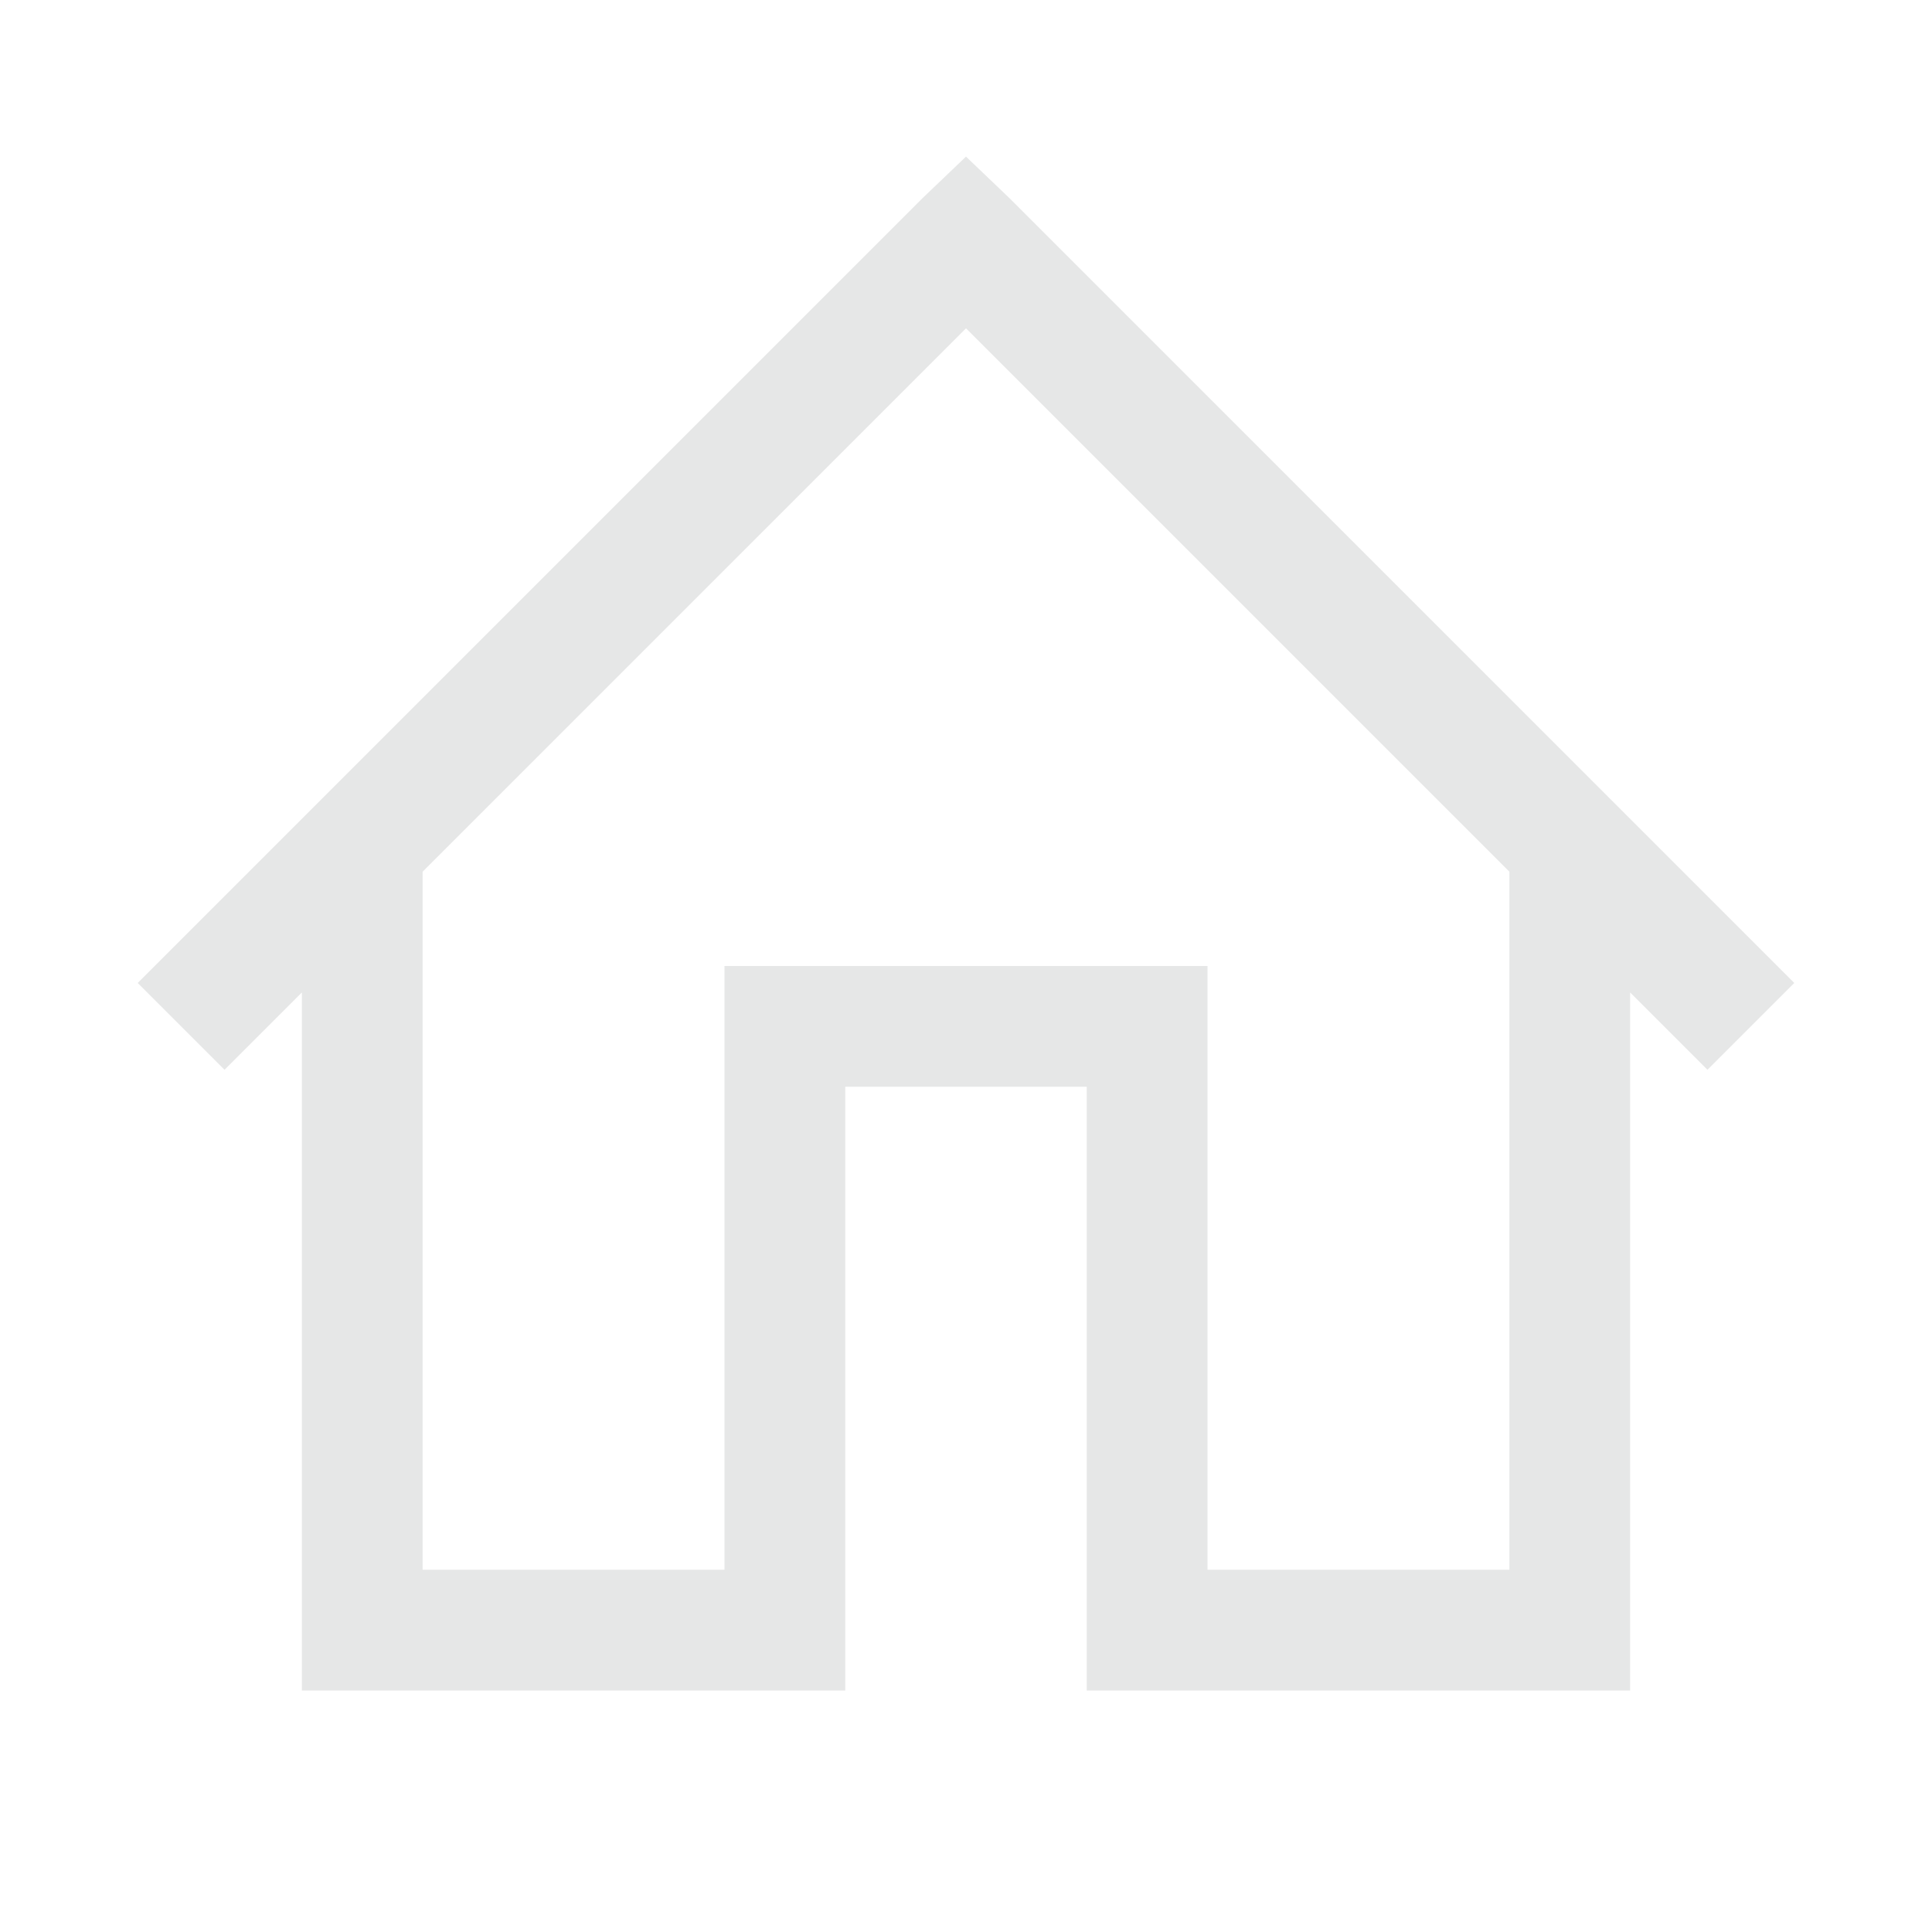
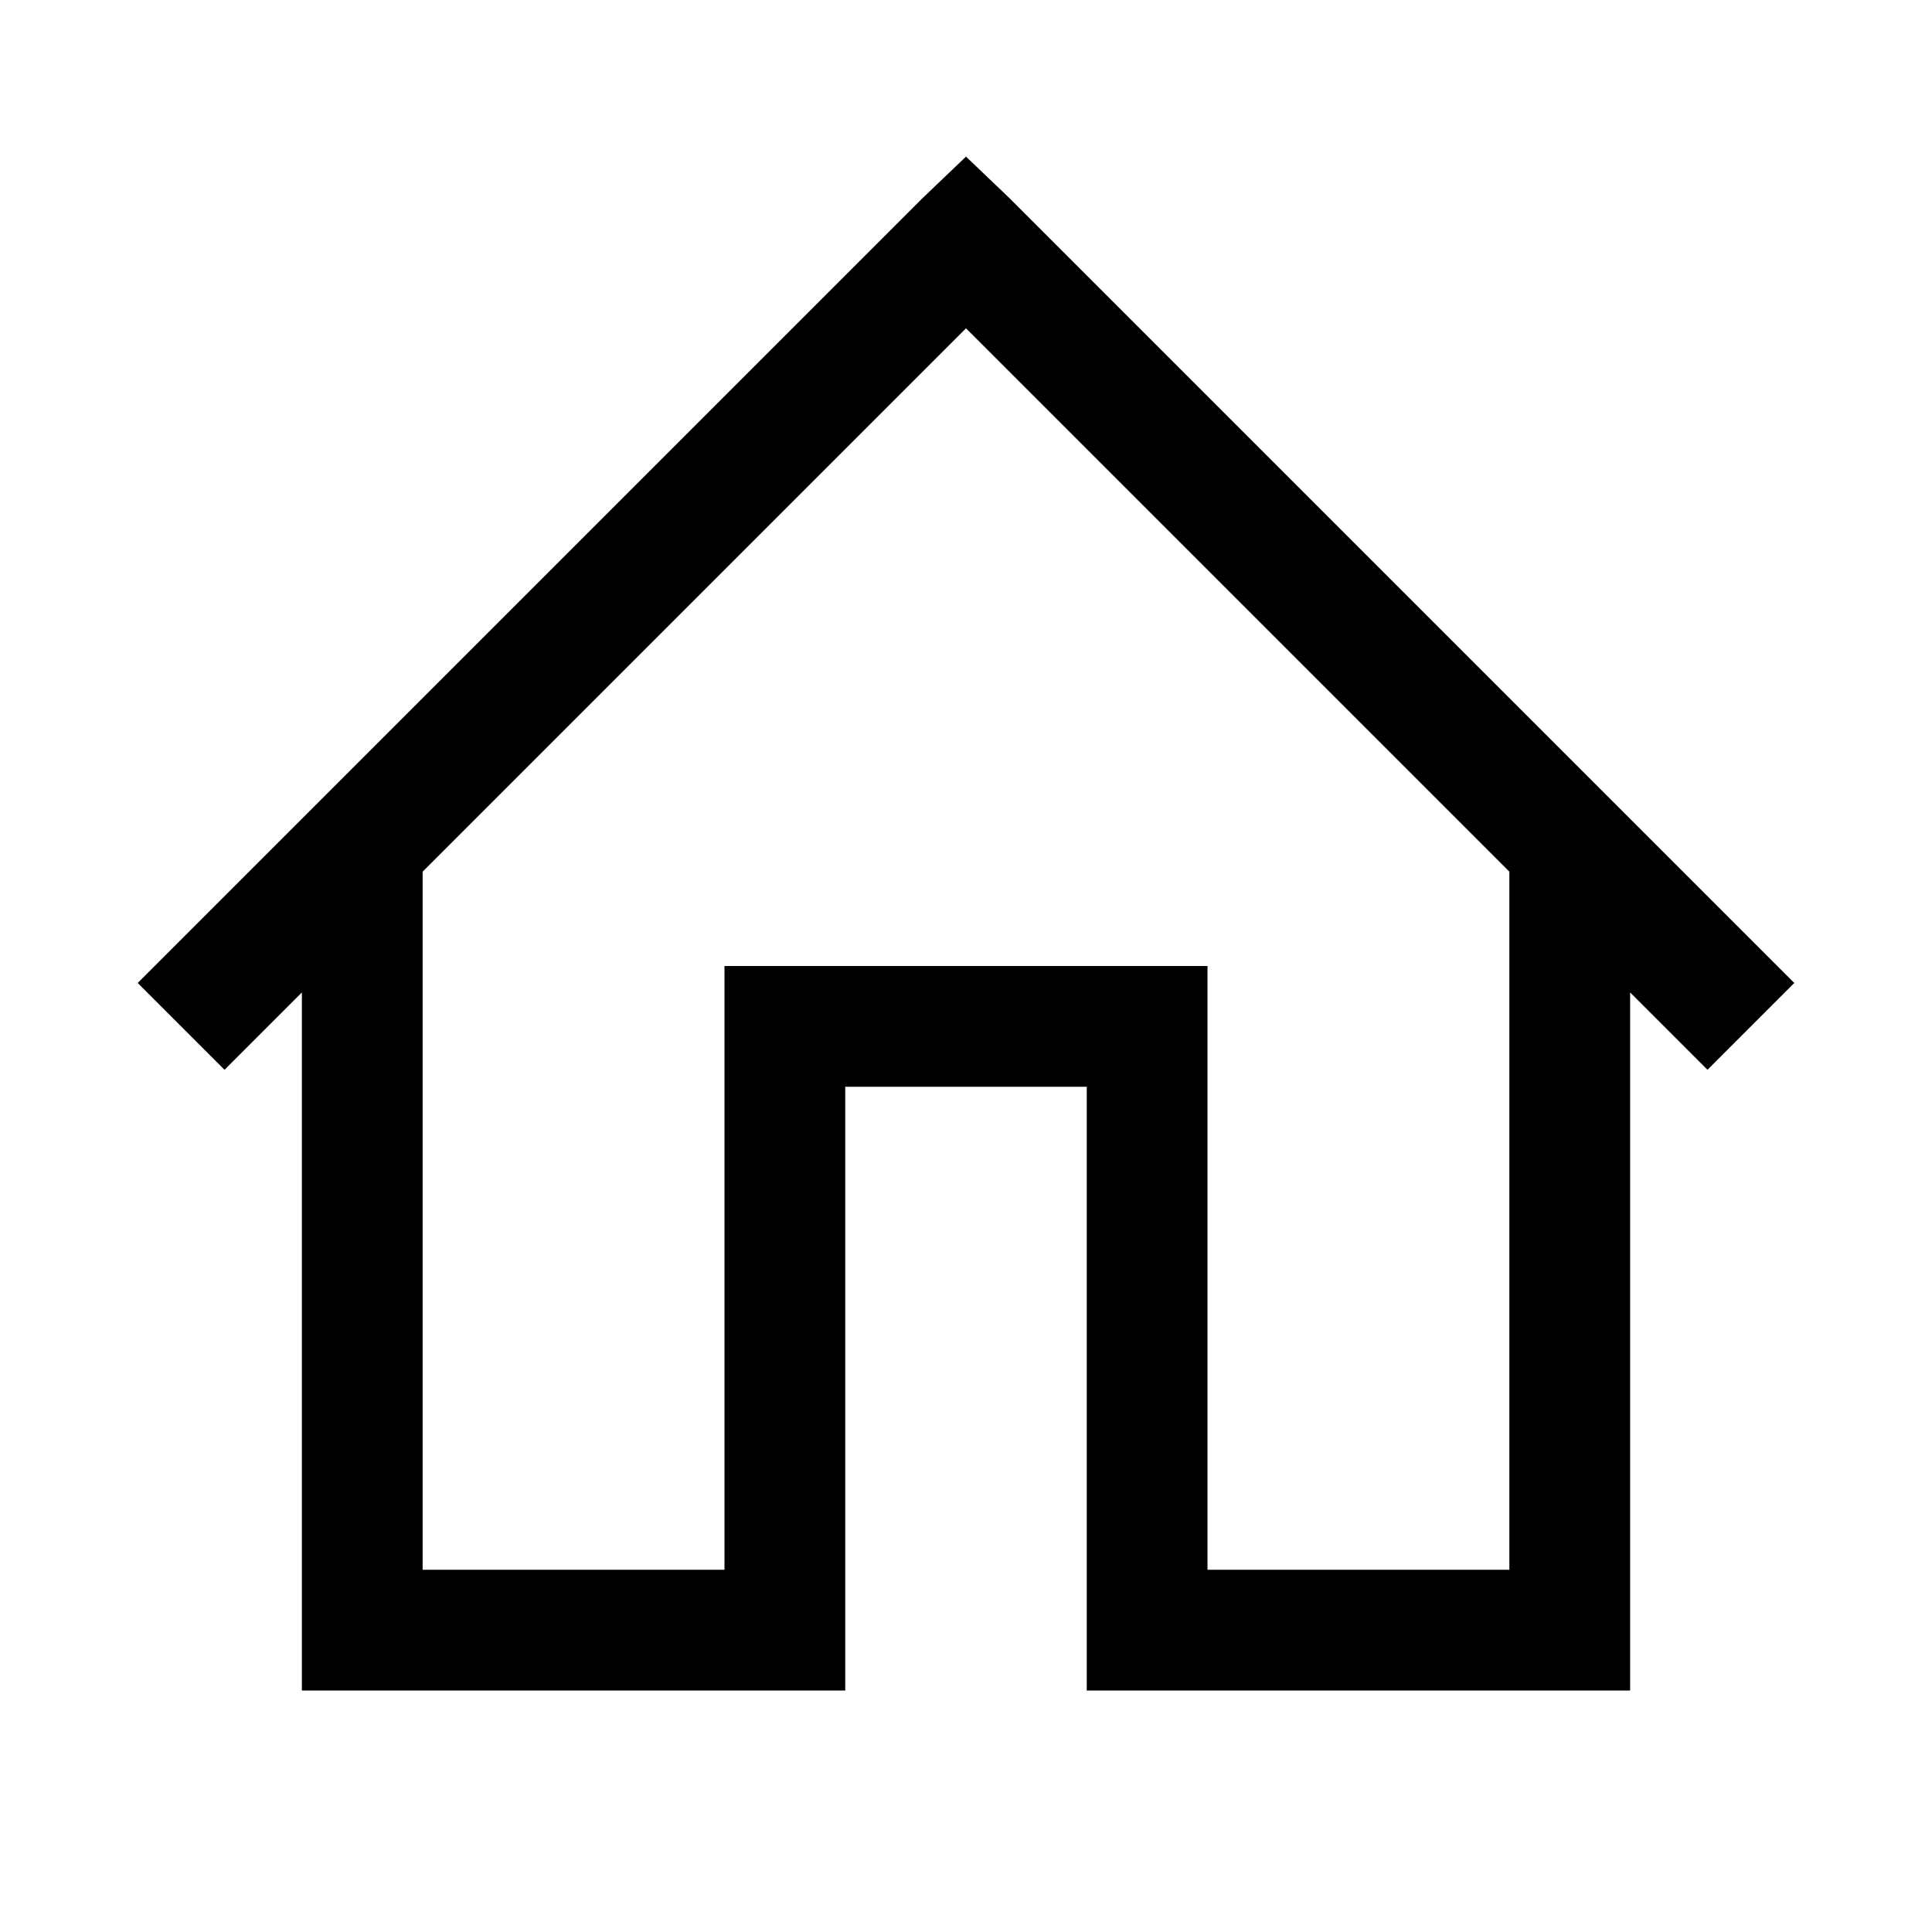
- <svg xmlns="http://www.w3.org/2000/svg" fill="#e6e7e7" viewBox="0 0 32 32" width="32px" height="32px">
+ <svg xmlns="http://www.w3.org/2000/svg" className="home-icon" viewBox="0 0 32 32" width="32px" height="32px">
  <path d="M 16 2.594 L 15.281 3.281 L 2.281 16.281 L 3.719 17.719 L 5 16.438 L 5 28 L 14 28 L 14 18 L 18 18 L 18 28 L 27 28 L 27 16.438 L 28.281 17.719 L 29.719 16.281 L 16.719 3.281 Z M 16 5.438 L 25 14.438 L 25 26 L 20 26 L 20 16 L 12 16 L 12 26 L 7 26 L 7 14.438 Z" />
</svg>
